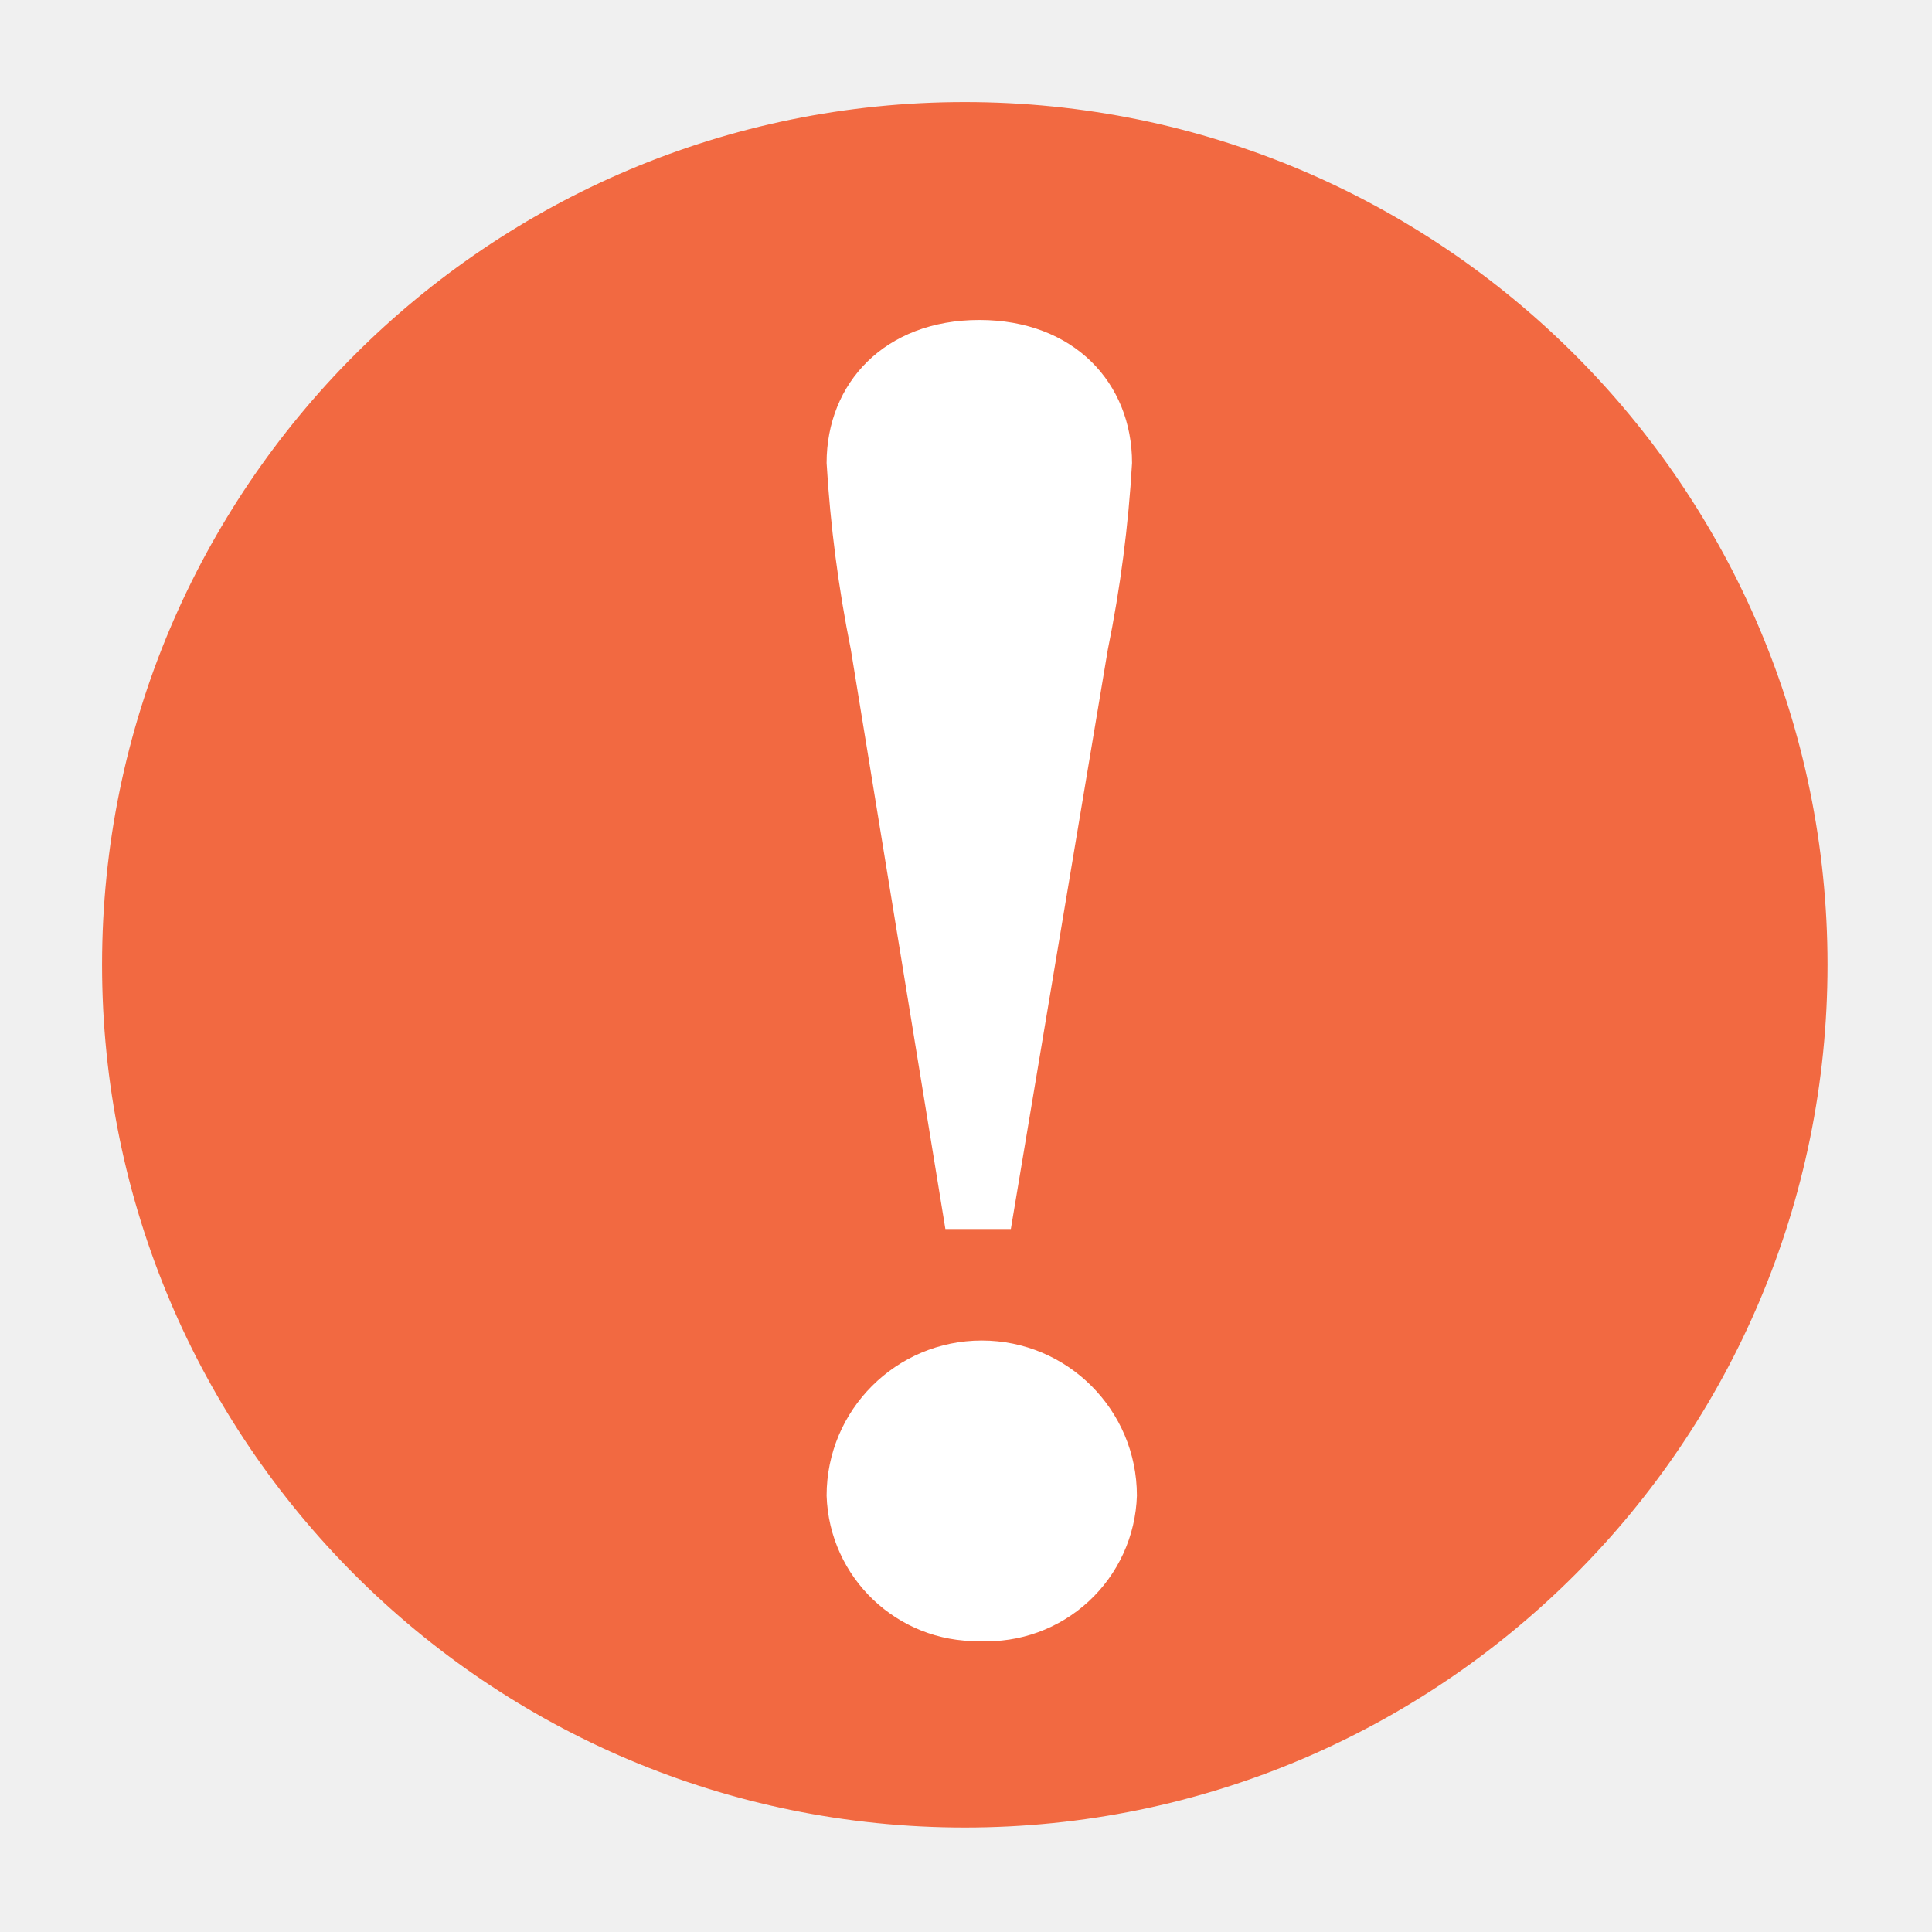
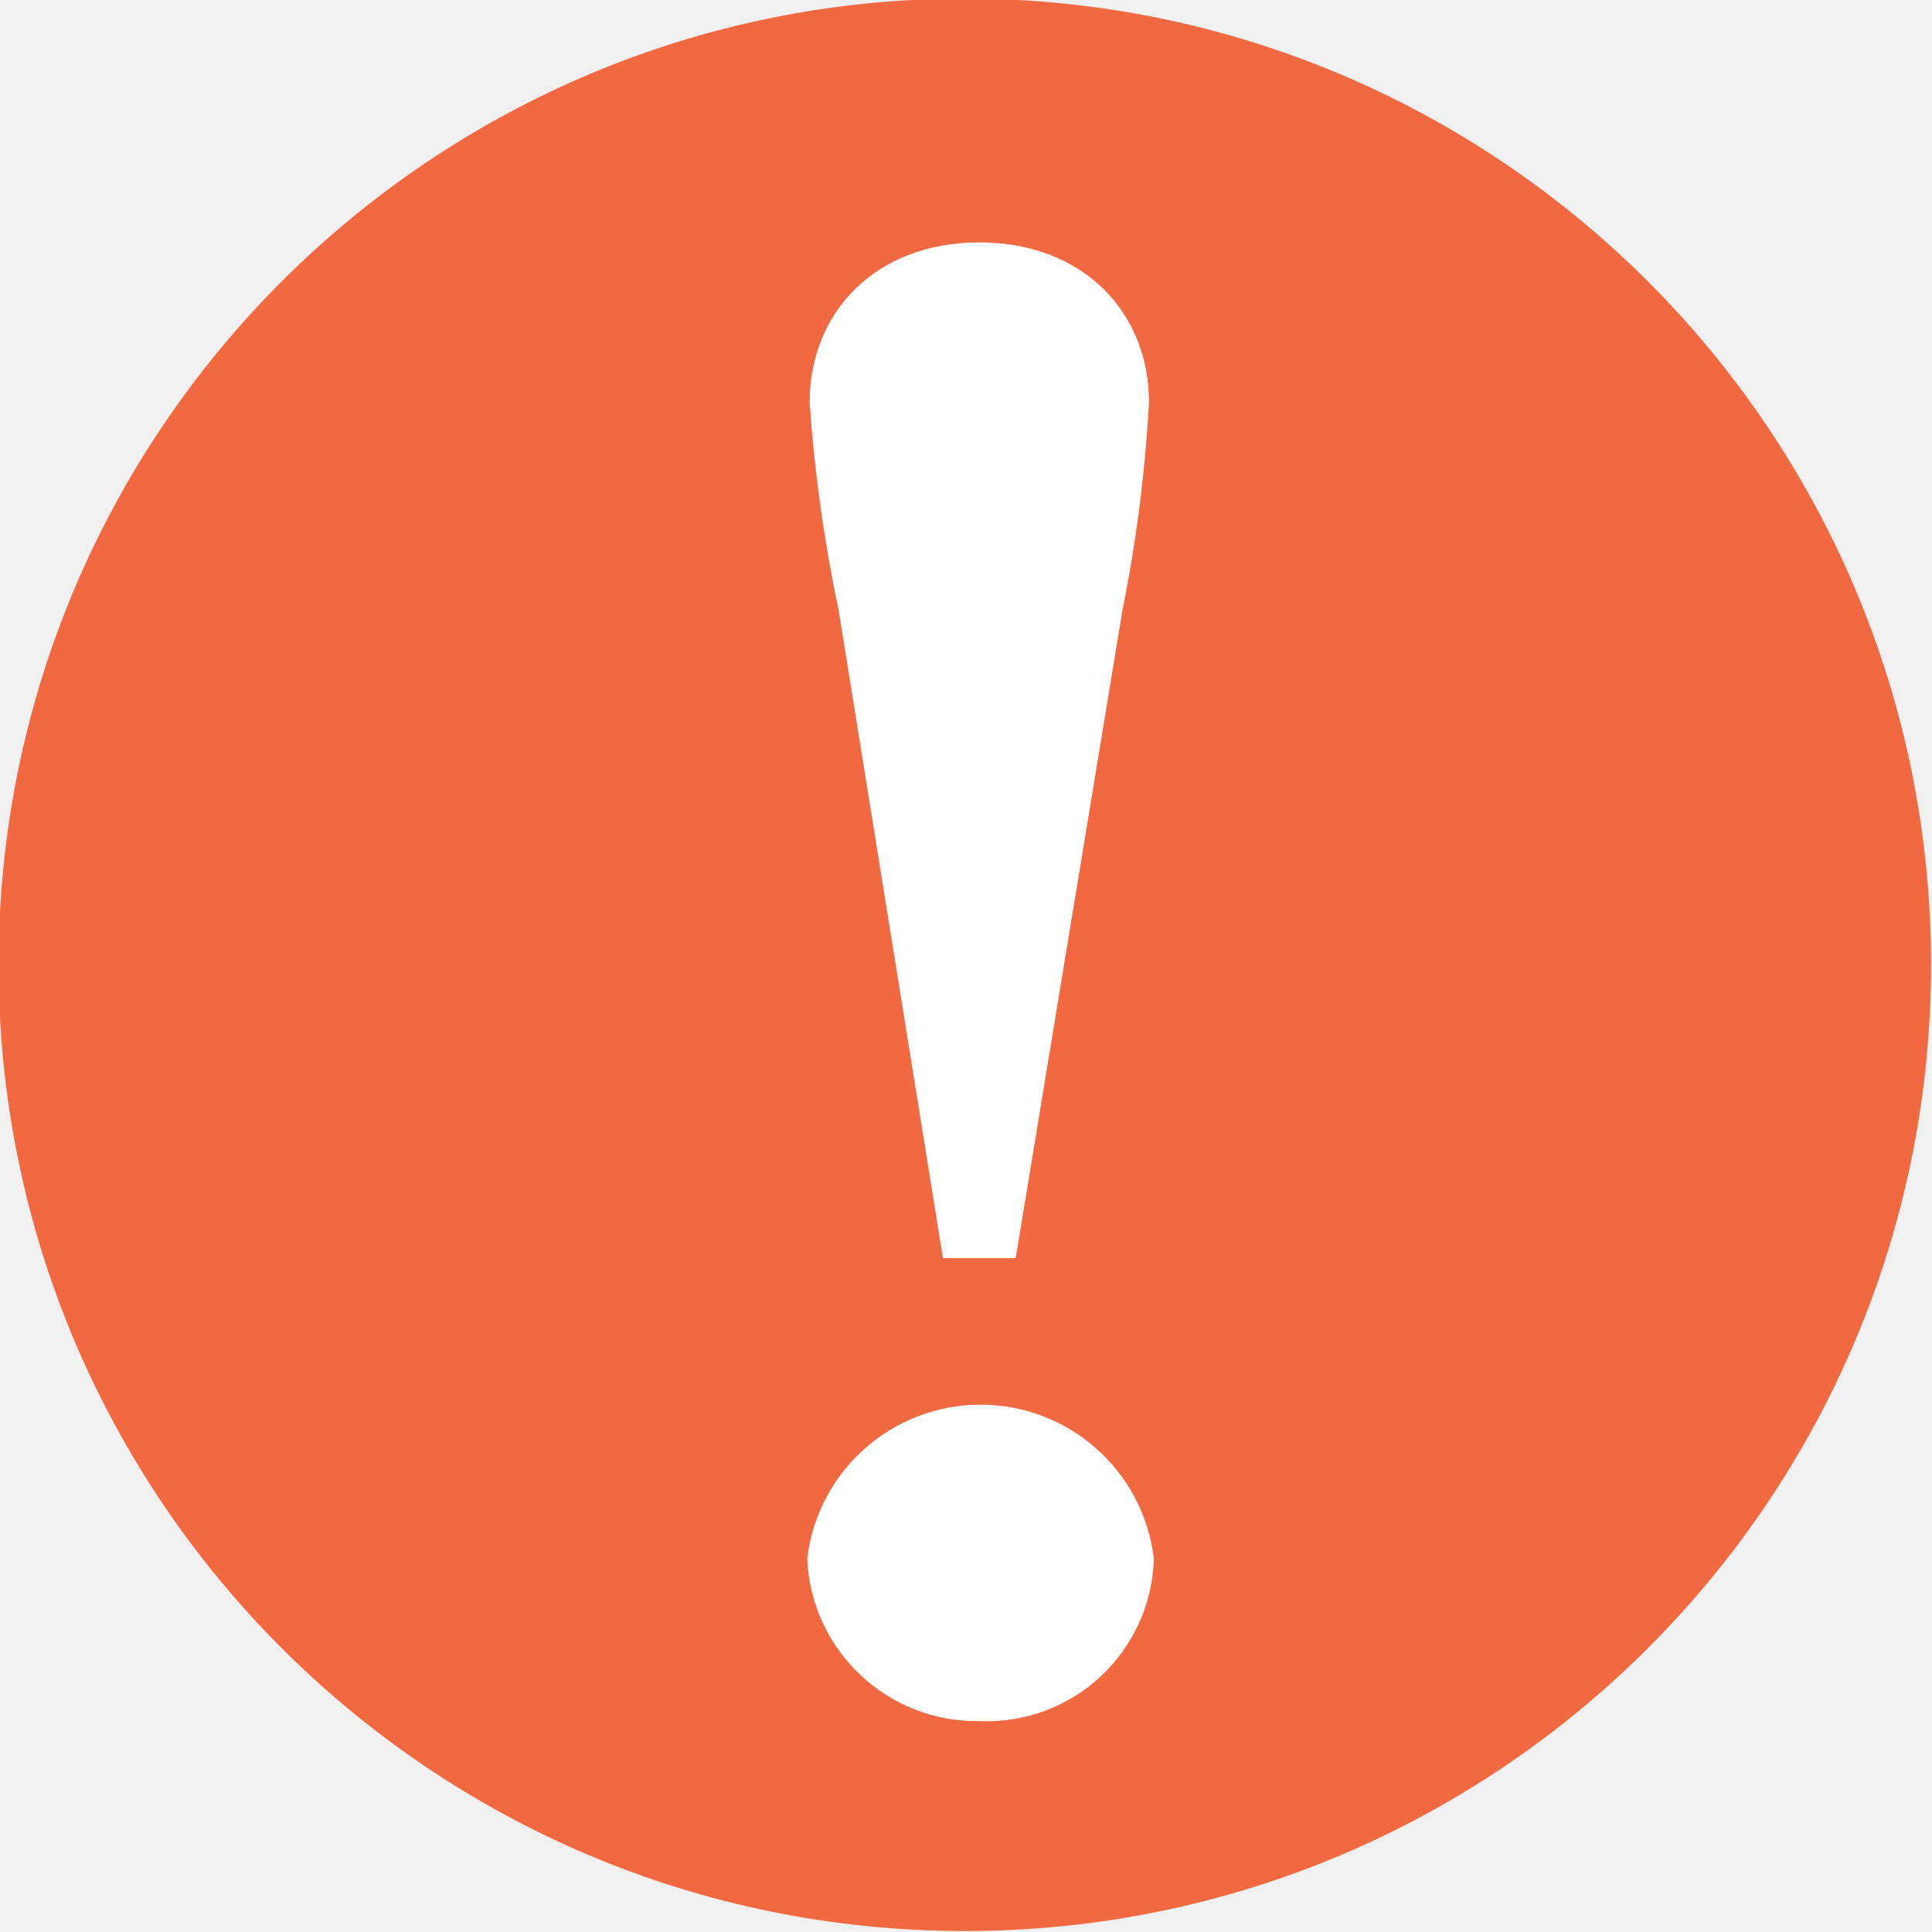
<svg xmlns="http://www.w3.org/2000/svg" id="Layer_2" width="1.1in" height="1.1in" viewBox="0 0 79.7 79.7">
-   <circle cx="39.8" cy="39.8" r="35" fill="#f26941" stroke="#f26941" stroke-miterlimit="10" stroke-width="1.18" />
-   <path fill="#fff" d="M40.4 67.7a6.2 6.2 0 0 1-6.3-6 6.4 6.4 0 0 1 12.8 0 6.2 6.2 0 0 1-6.5 6zm-5.3-40.9a55.7 55.7 0 0 1-1-7.7c0-3.3 2.4-5.9 6.3-5.9s6.3 2.6 6.3 5.9a54.2 54.2 0 0 1-1 7.7l-4 23.9H39z" />
+   <circle cx="39.8" cy="39.8" r="39.2" fill="#f26941" stroke="#f26941" stroke-miterlimit="10" stroke-width="1.32" />
+   <path fill="#fff" d="M40.4 71a7 7 0 0 1-7.1-6.7 7.2 7.2 0 0 1 14.3 0 6.9 6.9 0 0 1-7.2 6.7zm-5.8-45.8a62.3 62.3 0 0 1-1.2-8.6c0-3.7 2.7-6.6 7-6.6s7 2.9 7 6.6a60.7 60.7 0 0 1-1.1 8.6l-4.4 26.7h-3z" />
</svg>
